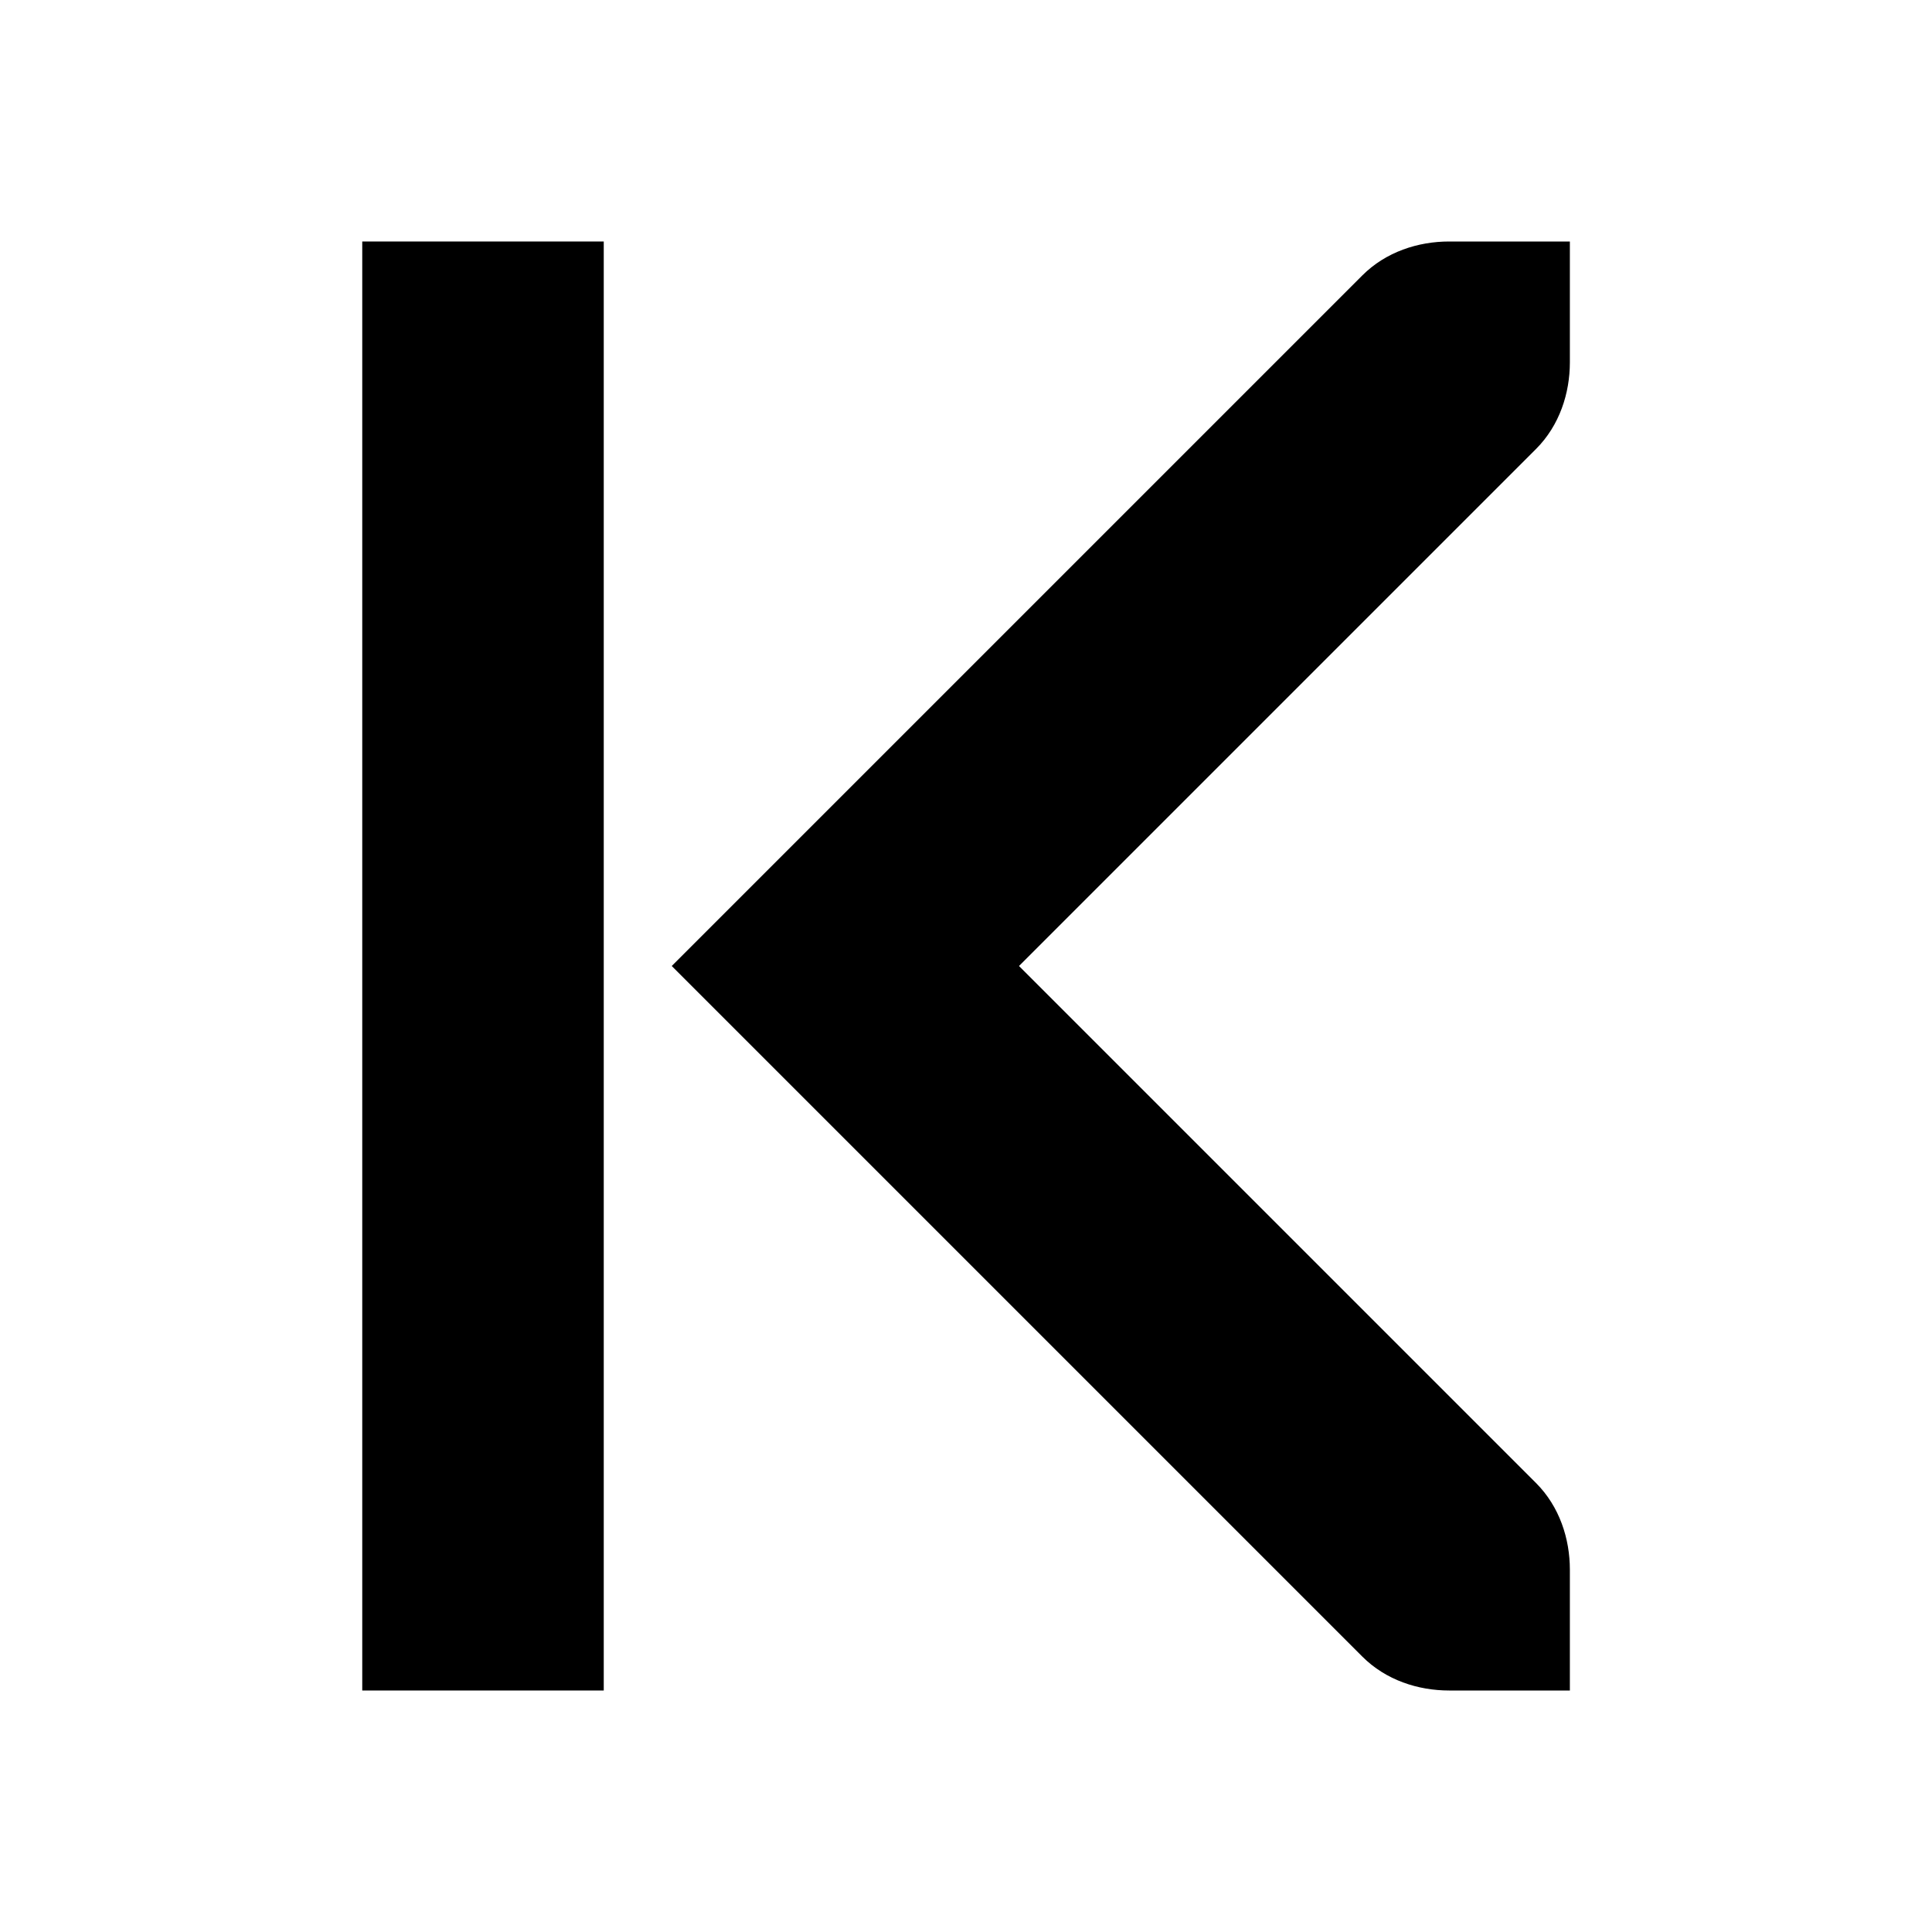
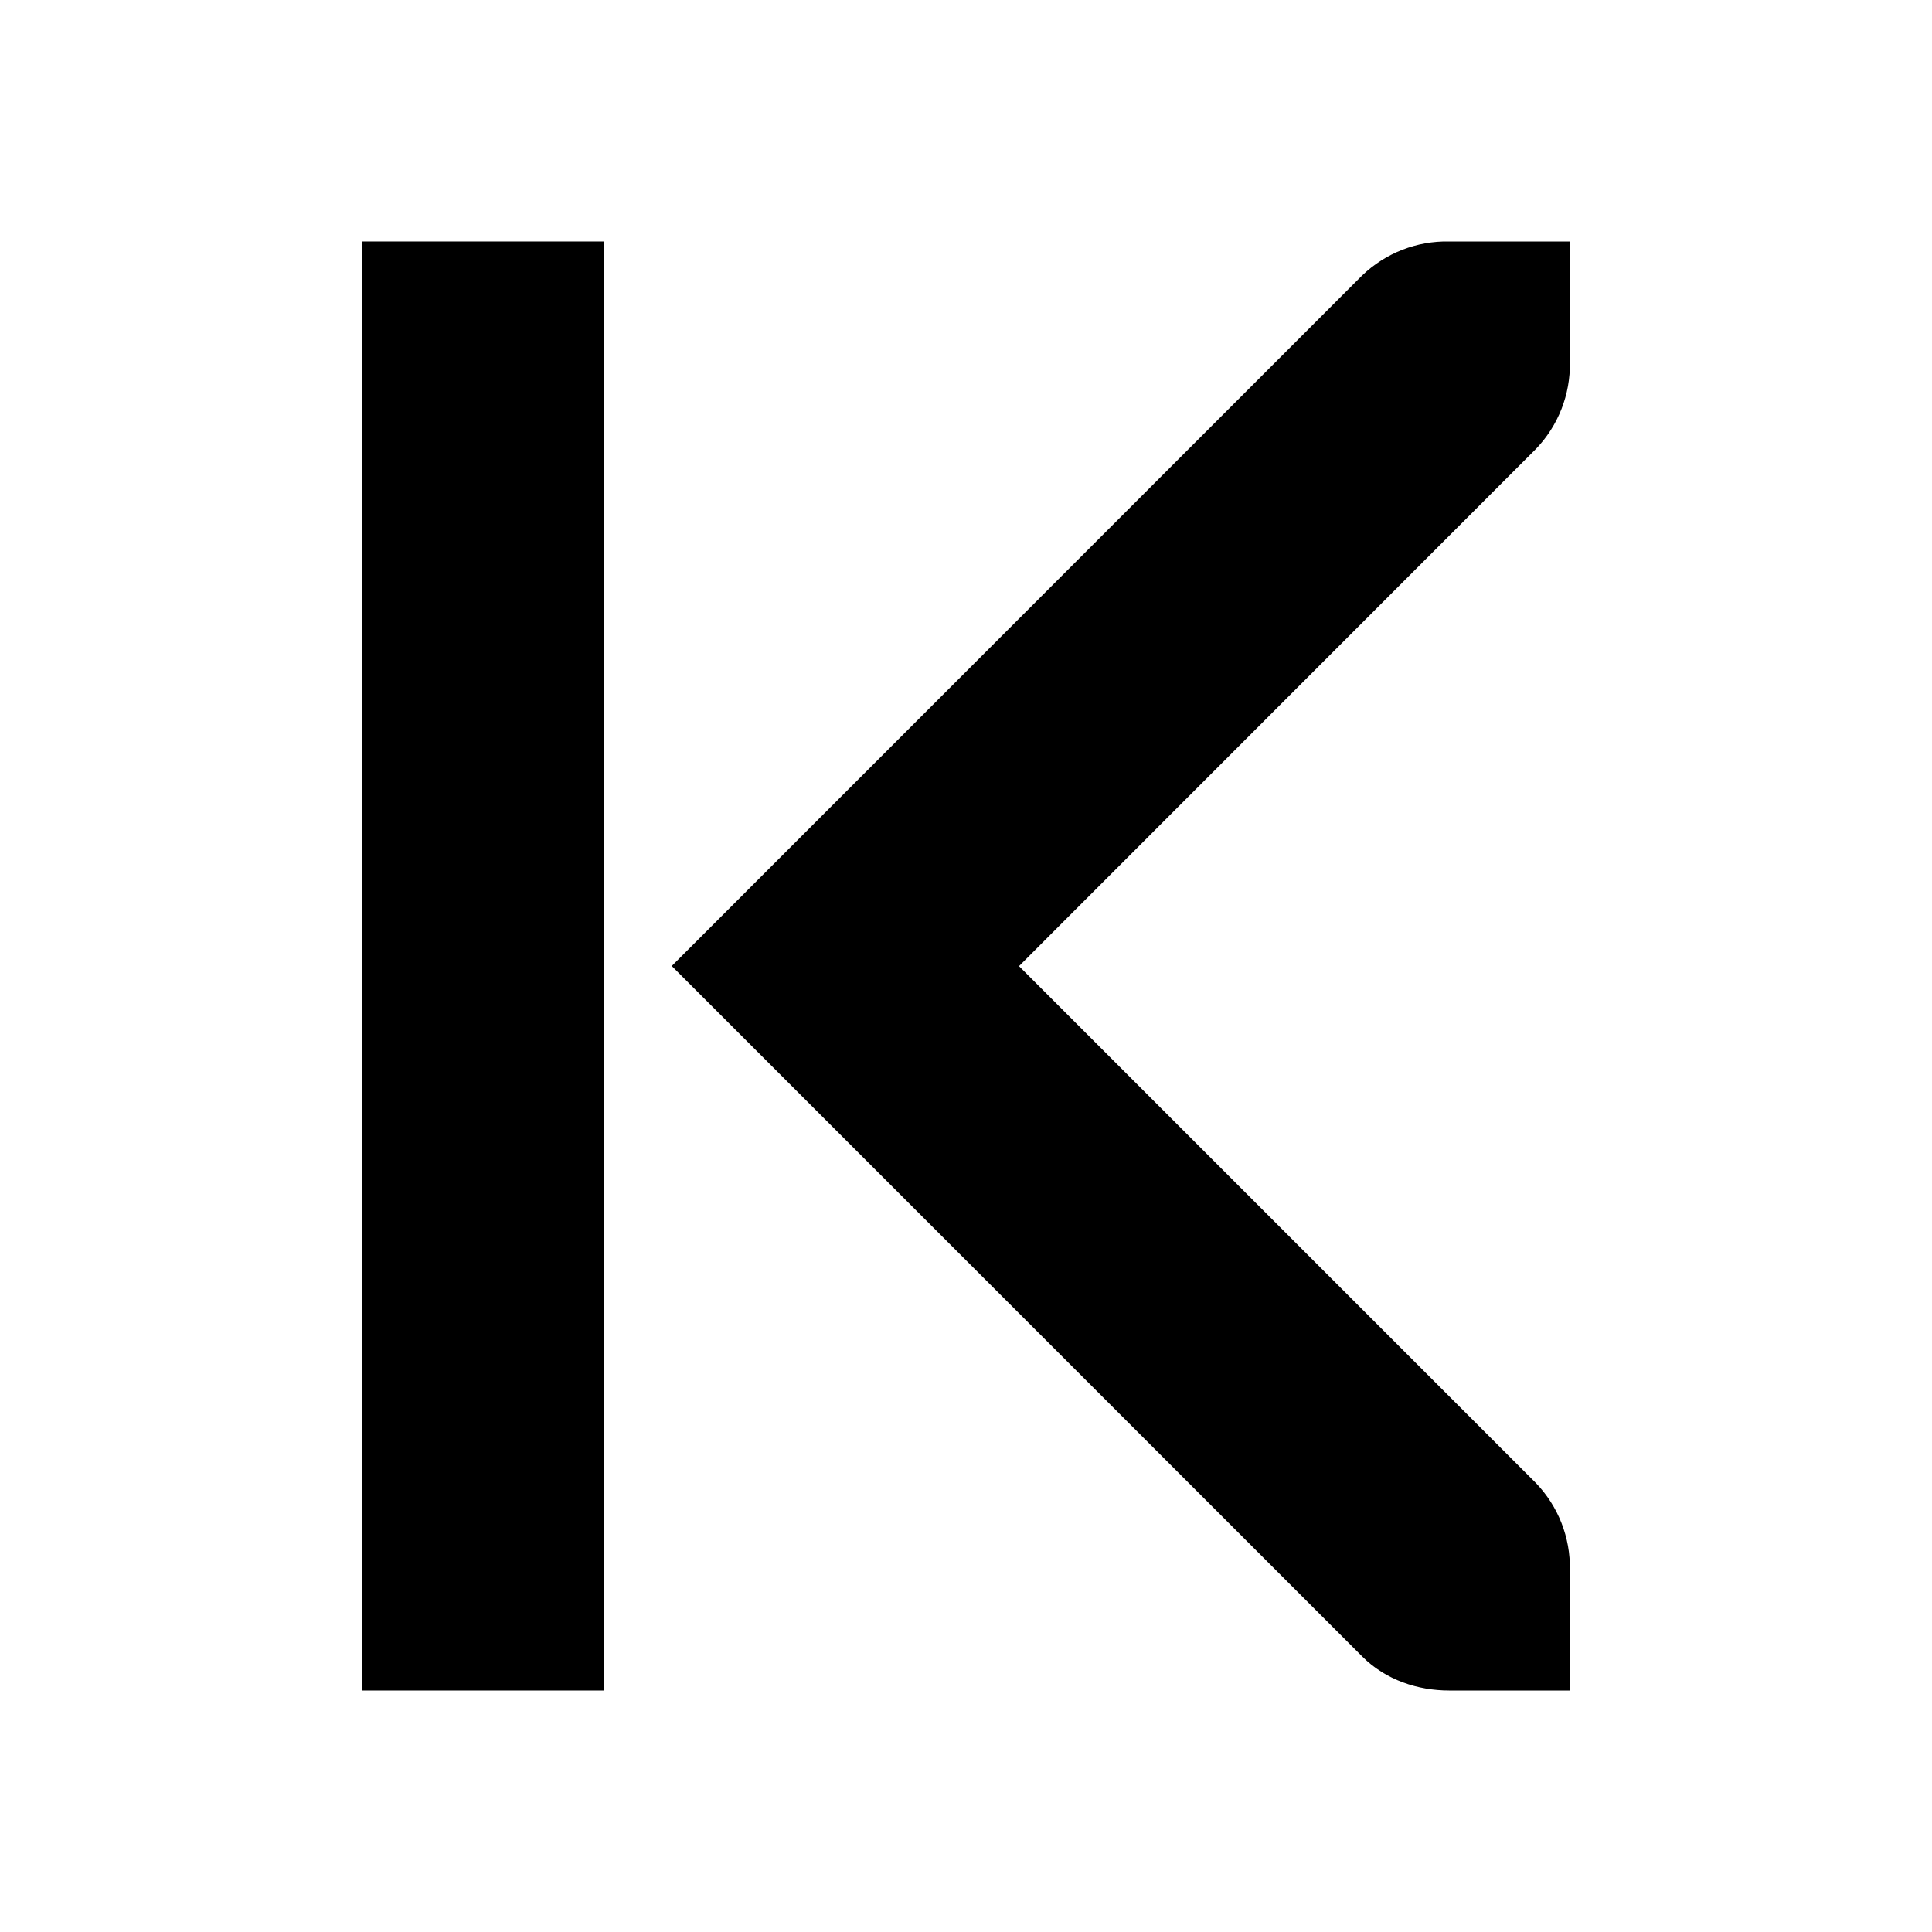
- <svg xmlns="http://www.w3.org/2000/svg" width="17.067" height="17.067" version="1.1" viewBox="0 0 16 16">
+ <svg xmlns="http://www.w3.org/2000/svg" width="17.067" height="17.067" viewBox="0 0 16 16">
  <g transform="translate(-81 -747)">
-     <rect transform="scale(-1,1)" x="-86" y="749" width="2" height="12" rx="0" ry="0" />
-     <path d="m86.563 755 5.719 5.719c0.196 0.196 0.463 0.281 0.719 0.281h1v-1c0-0.256-0.085-0.523-0.281-0.719l-4.281-4.281 4.281-4.281c0.196-0.196 0.281-0.463 0.281-0.719v-1h-1c-0.256 0-0.523 0.085-0.719 0.281z" />
+     <rect transform="scale(-1 1)" x="-86" y="749" width="2" height="12" rx="0" ry="0" />
+     <path d="M86.563 755l5.719 5.719c.196.196.463.281.719.281h1v-1a1.01 1.01 0 0 0-.282-.719l-4.28-4.28 4.28-4.282a1.01 1.01 0 0 0 .282-.719v-1h-1a1.01 1.01 0 0 0-.72.281z" />
  </g>
</svg>
